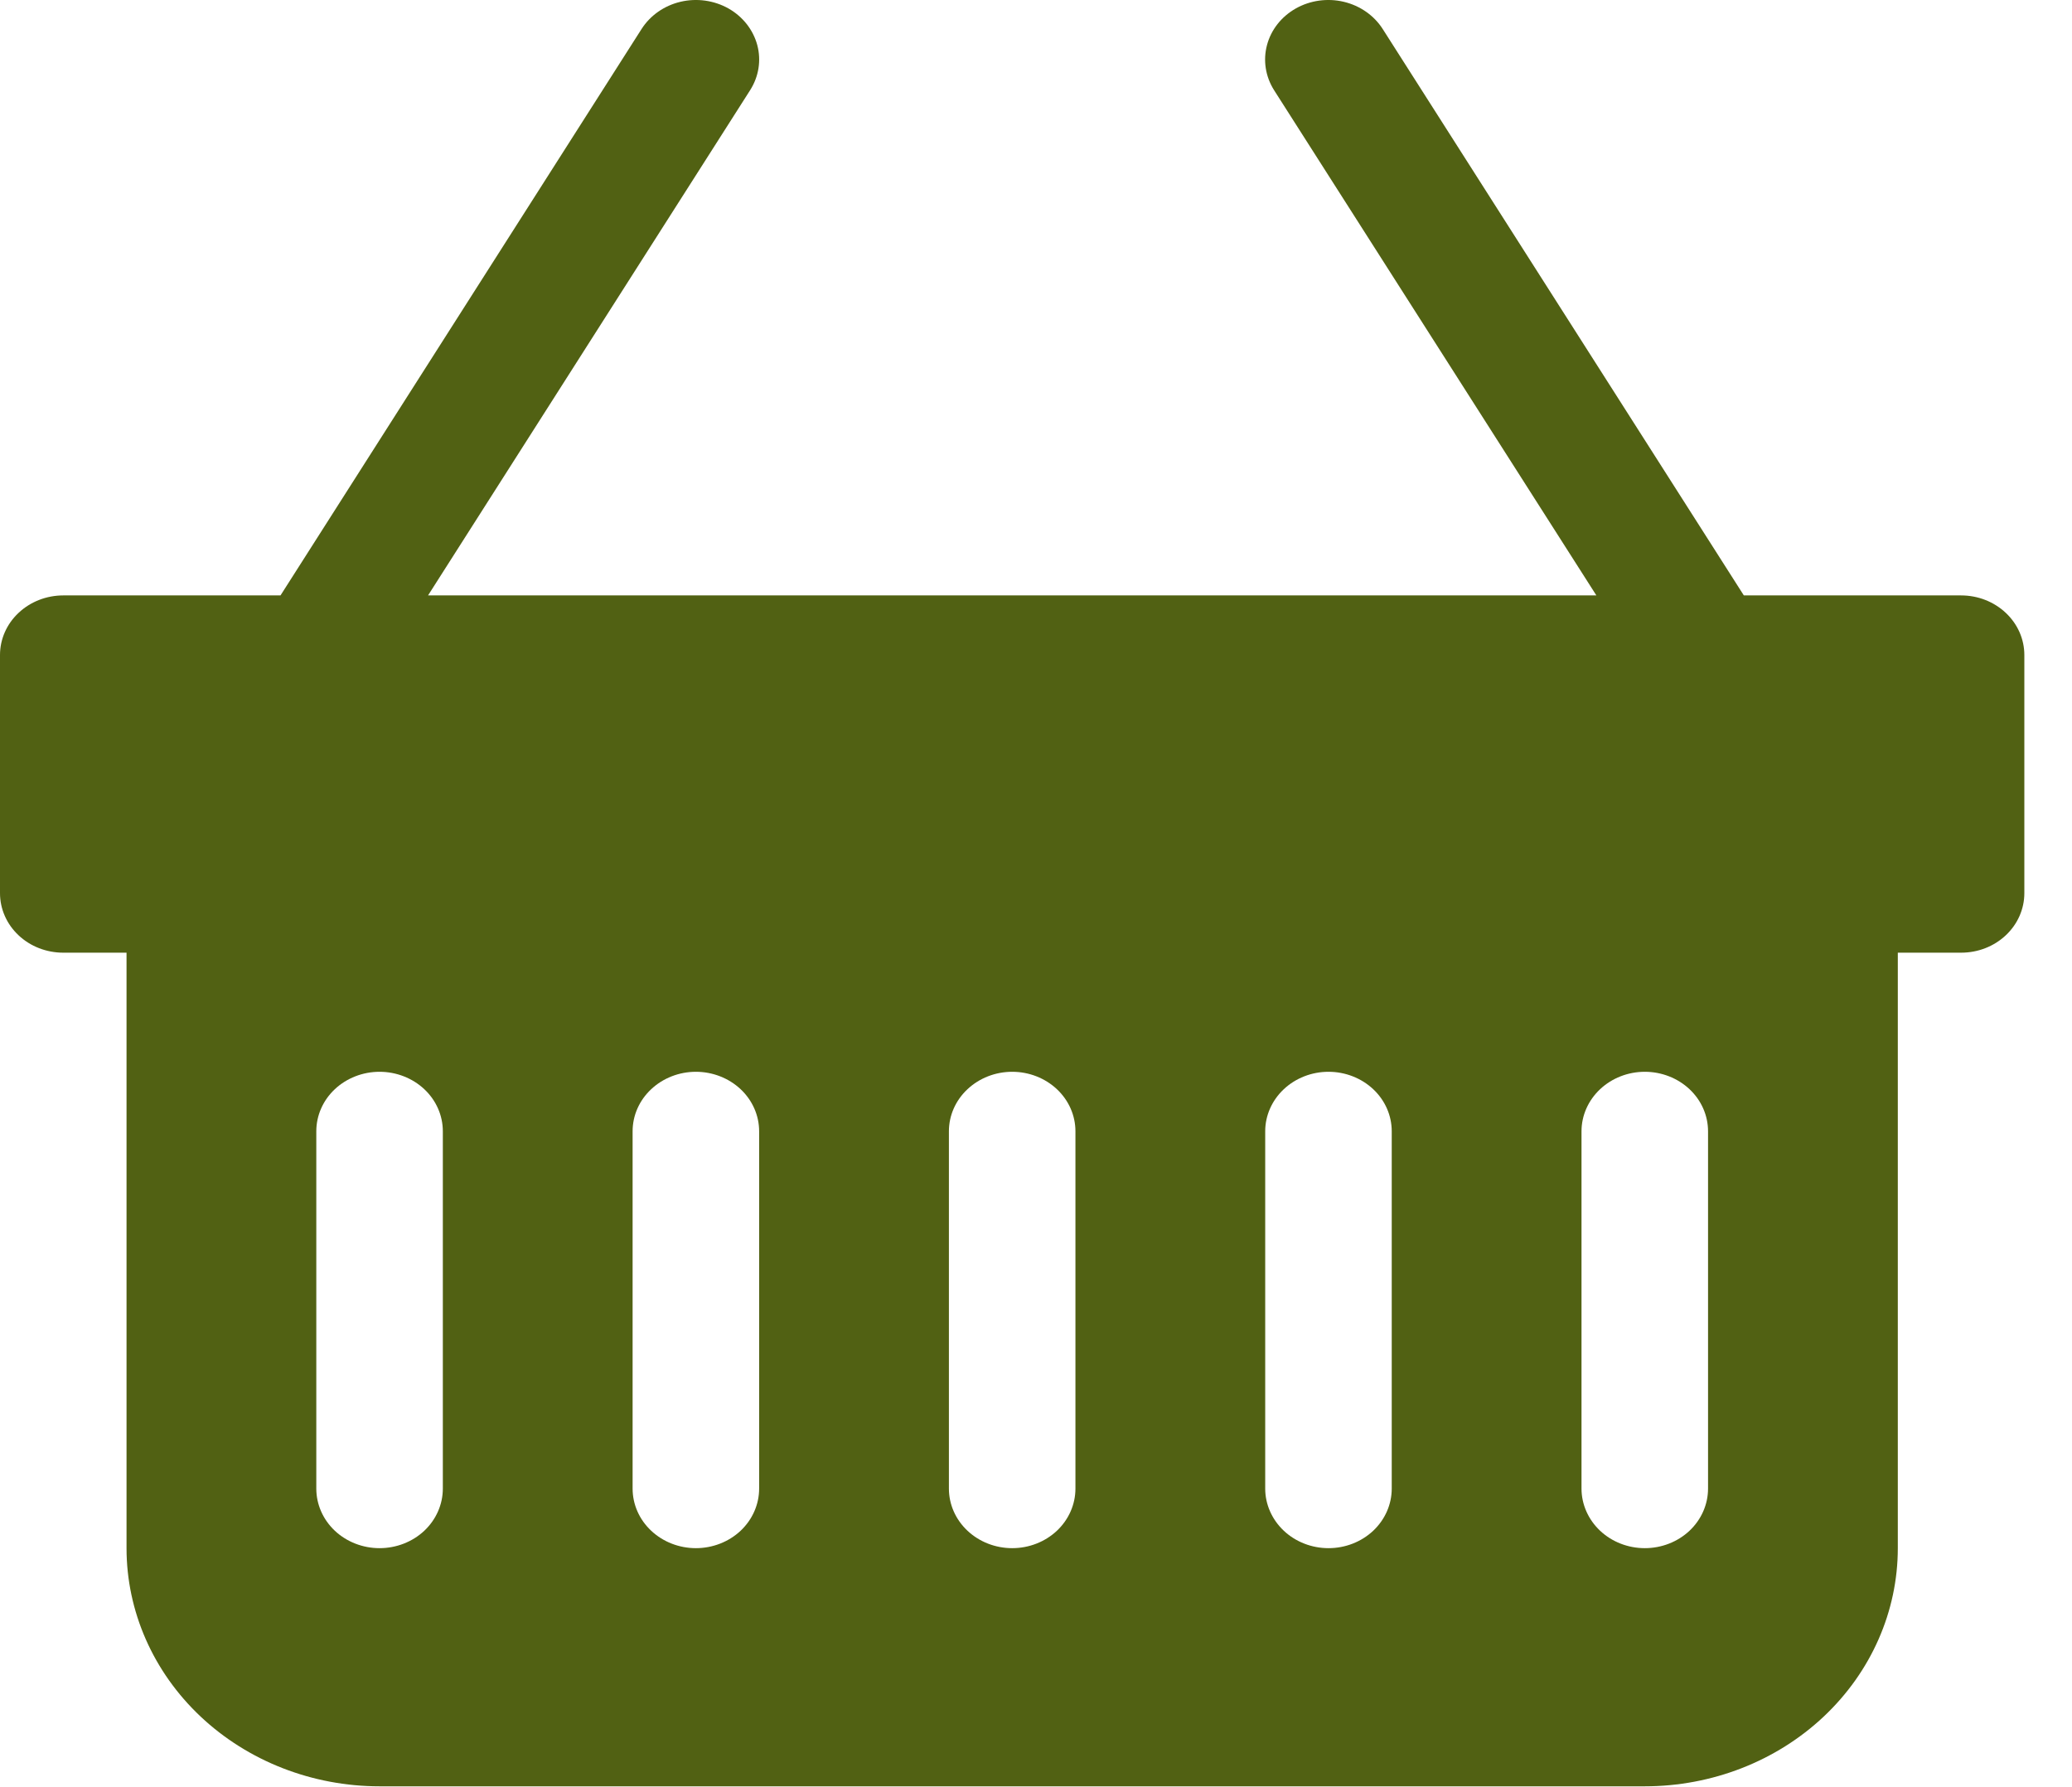
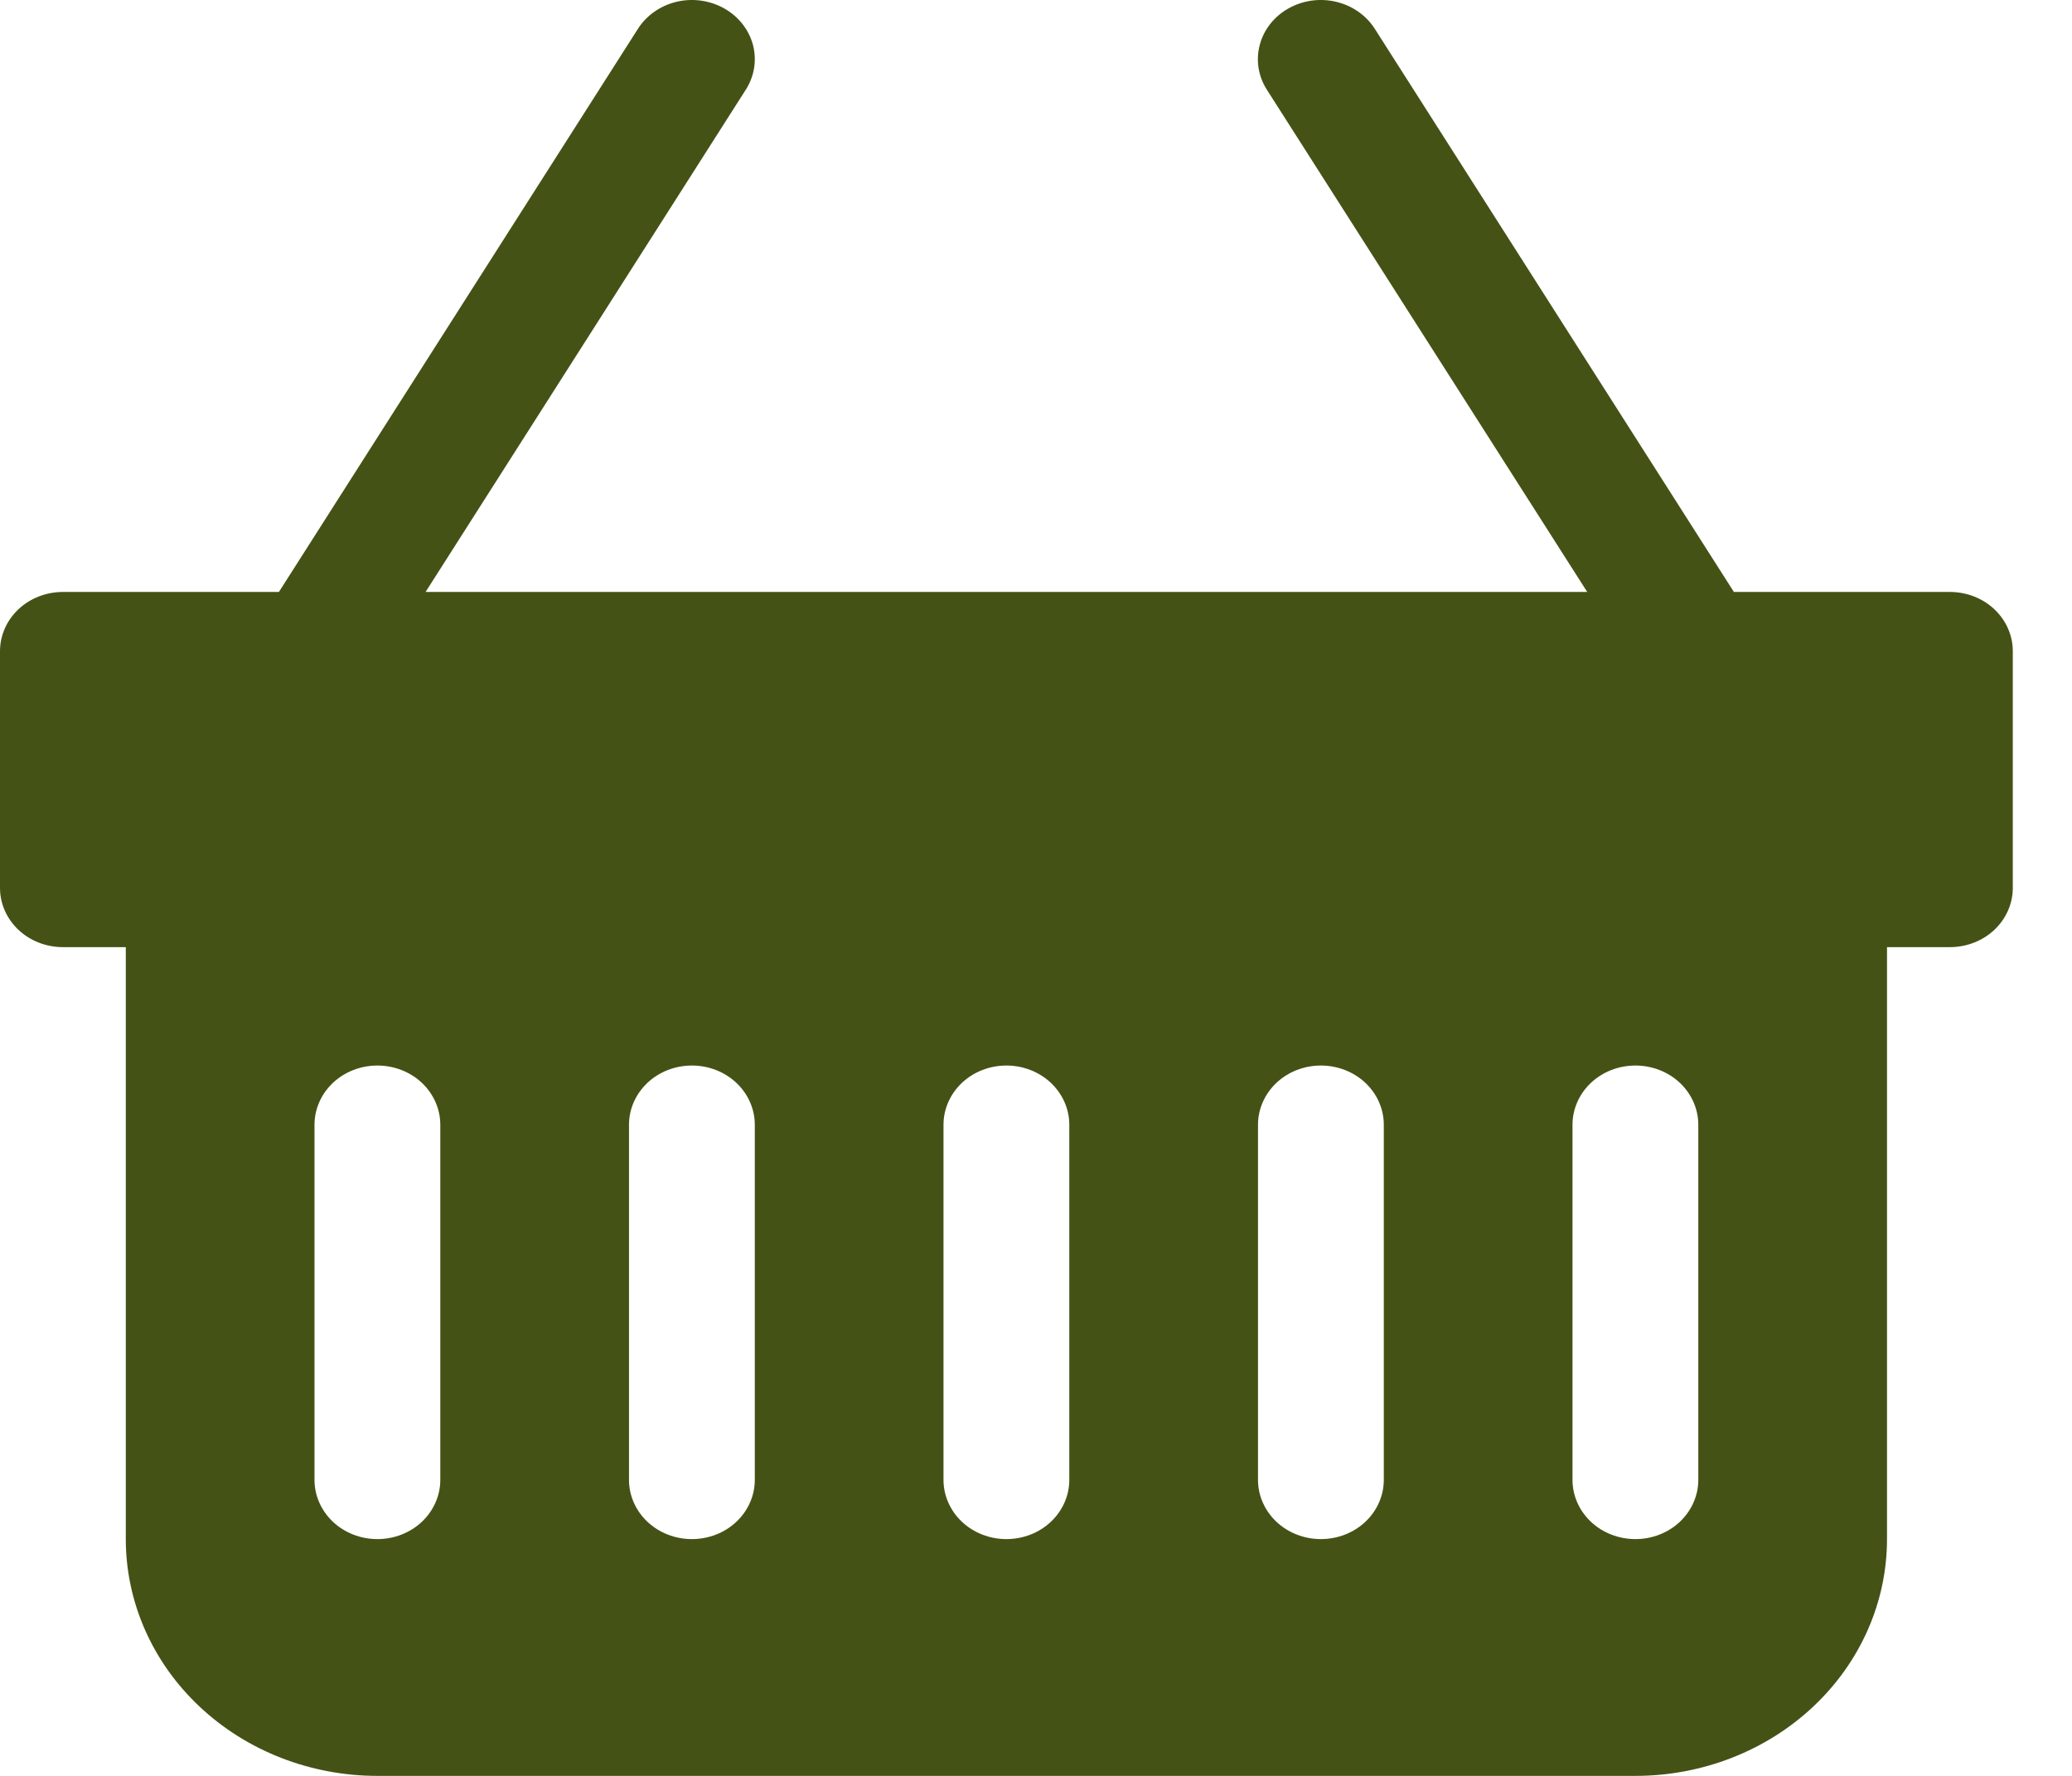
- <svg xmlns="http://www.w3.org/2000/svg" width="29" height="25" viewBox="0 0 29 25" fill="none">
-   <path d="M8.98 0.405C9.101 0.216 9.296 0.079 9.524 0.025C9.752 -0.029 9.993 0.005 10.195 0.118C10.396 0.232 10.541 0.416 10.599 0.631C10.656 0.845 10.62 1.072 10.499 1.262L5.991 8.333H22.343L17.832 1.262C17.712 1.072 17.676 0.845 17.733 0.631C17.79 0.416 17.935 0.232 18.137 0.118C18.338 0.005 18.579 -0.029 18.807 0.025C19.035 0.079 19.231 0.216 19.352 0.405L24.407 8.333H27.448C27.683 8.333 27.908 8.421 28.074 8.578C28.24 8.734 28.333 8.946 28.333 9.167V12.5C28.333 12.721 28.24 12.933 28.074 13.089C27.908 13.246 27.683 13.333 27.448 13.333H26.562V21.667C26.562 22.551 26.189 23.399 25.525 24.024C24.861 24.649 23.96 25 23.021 25H5.312C4.373 25 3.472 24.649 2.808 24.024C2.144 23.399 1.771 22.551 1.771 21.667V13.333H0.885C0.651 13.333 0.425 13.246 0.259 13.089C0.093 12.933 0 12.721 0 12.5V9.167C0 8.946 0.093 8.734 0.259 8.578C0.425 8.421 0.651 8.333 0.885 8.333H3.926L8.98 0.405ZM6.198 15.833C6.198 15.612 6.105 15.4 5.939 15.244C5.773 15.088 5.547 15 5.312 15C5.078 15 4.852 15.088 4.686 15.244C4.52 15.4 4.427 15.612 4.427 15.833V20.833C4.427 21.054 4.52 21.266 4.686 21.423C4.852 21.579 5.078 21.667 5.312 21.667C5.547 21.667 5.773 21.579 5.939 21.423C6.105 21.266 6.198 21.054 6.198 20.833V15.833ZM10.625 15.833C10.625 15.612 10.532 15.4 10.366 15.244C10.2 15.088 9.974 15 9.74 15C9.505 15 9.28 15.088 9.114 15.244C8.947 15.4 8.854 15.612 8.854 15.833V20.833C8.854 21.054 8.947 21.266 9.114 21.423C9.28 21.579 9.505 21.667 9.74 21.667C9.974 21.667 10.2 21.579 10.366 21.423C10.532 21.266 10.625 21.054 10.625 20.833V15.833ZM15.052 15.833C15.052 15.612 14.959 15.4 14.793 15.244C14.627 15.088 14.402 15 14.167 15C13.932 15 13.707 15.088 13.541 15.244C13.374 15.4 13.281 15.612 13.281 15.833V20.833C13.281 21.054 13.374 21.266 13.541 21.423C13.707 21.579 13.932 21.667 14.167 21.667C14.402 21.667 14.627 21.579 14.793 21.423C14.959 21.266 15.052 21.054 15.052 20.833V15.833ZM19.479 15.833C19.479 15.612 19.386 15.4 19.22 15.244C19.054 15.088 18.829 15 18.594 15C18.359 15 18.134 15.088 17.968 15.244C17.802 15.4 17.708 15.612 17.708 15.833V20.833C17.708 21.054 17.802 21.266 17.968 21.423C18.134 21.579 18.359 21.667 18.594 21.667C18.829 21.667 19.054 21.579 19.22 21.423C19.386 21.266 19.479 21.054 19.479 20.833V15.833ZM23.906 15.833C23.906 15.612 23.813 15.4 23.647 15.244C23.481 15.088 23.256 15 23.021 15C22.786 15 22.561 15.088 22.395 15.244C22.229 15.4 22.135 15.612 22.135 15.833V20.833C22.135 21.054 22.229 21.266 22.395 21.423C22.561 21.579 22.786 21.667 23.021 21.667C23.256 21.667 23.481 21.579 23.647 21.423C23.813 21.266 23.906 21.054 23.906 20.833V15.833Z" fill="#516113" />
+ <svg xmlns="http://www.w3.org/2000/svg" width="28" height="24" viewBox="0 0 28 24" fill="none">
+   <path d="M8.621 0.389C8.737 0.207 8.925 0.076 9.143 0.024C9.362 -0.028 9.593 0.005 9.787 0.114C9.98 0.223 10.12 0.4 10.175 0.606C10.229 0.811 10.195 1.029 10.079 1.211L5.751 8H21.449L17.119 1.211C17.003 1.029 16.969 0.811 17.024 0.606C17.078 0.4 17.218 0.223 17.411 0.114C17.605 0.005 17.836 -0.028 18.055 0.024C18.274 0.076 18.462 0.207 18.578 0.389L23.431 8H26.35C26.575 8 26.792 8.084 26.951 8.234C27.11 8.384 27.2 8.588 27.2 8.8V12C27.2 12.212 27.11 12.416 26.951 12.566C26.792 12.716 26.575 12.8 26.35 12.8H25.5V20.8C25.5 21.649 25.142 22.463 24.504 23.063C23.866 23.663 23.002 24 22.1 24H5.1C4.198 24 3.333 23.663 2.696 23.063C2.058 22.463 1.7 21.649 1.7 20.8V12.8H0.85C0.625 12.8 0.408 12.716 0.249 12.566C0.09 12.416 0 12.212 0 12V8.8C0 8.588 0.09 8.384 0.249 8.234C0.408 8.084 0.625 8 0.85 8H3.769L8.621 0.389ZM5.95 15.2C5.95 14.988 5.86 14.784 5.701 14.634C5.542 14.484 5.325 14.4 5.1 14.4C4.875 14.4 4.658 14.484 4.499 14.634C4.34 14.784 4.25 14.988 4.25 15.2V20C4.25 20.212 4.34 20.416 4.499 20.566C4.658 20.716 4.875 20.8 5.1 20.8C5.325 20.8 5.542 20.716 5.701 20.566C5.86 20.416 5.95 20.212 5.95 20V15.2ZM10.2 15.2C10.2 14.988 10.11 14.784 9.951 14.634C9.792 14.484 9.575 14.4 9.35 14.4C9.125 14.4 8.908 14.484 8.749 14.634C8.59 14.784 8.5 14.988 8.5 15.2V20C8.5 20.212 8.59 20.416 8.749 20.566C8.908 20.716 9.125 20.8 9.35 20.8C9.575 20.8 9.792 20.716 9.951 20.566C10.11 20.416 10.2 20.212 10.2 20V15.2ZM14.45 15.2C14.45 14.988 14.36 14.784 14.201 14.634C14.042 14.484 13.825 14.4 13.6 14.4C13.375 14.4 13.158 14.484 12.999 14.634C12.84 14.784 12.75 14.988 12.75 15.2V20C12.75 20.212 12.84 20.416 12.999 20.566C13.158 20.716 13.375 20.8 13.6 20.8C13.825 20.8 14.042 20.716 14.201 20.566C14.36 20.416 14.45 20.212 14.45 20V15.2ZM18.7 15.2C18.7 14.988 18.61 14.784 18.451 14.634C18.292 14.484 18.075 14.4 17.85 14.4C17.625 14.4 17.408 14.484 17.249 14.634C17.09 14.784 17 14.988 17 15.2V20C17 20.212 17.09 20.416 17.249 20.566C17.408 20.716 17.625 20.8 17.85 20.8C18.075 20.8 18.292 20.716 18.451 20.566C18.61 20.416 18.7 20.212 18.7 20V15.2ZM22.95 15.2C22.95 14.988 22.86 14.784 22.701 14.634C22.542 14.484 22.325 14.4 22.1 14.4C21.875 14.4 21.658 14.484 21.499 14.634C21.34 14.784 21.25 14.988 21.25 15.2V20C21.25 20.212 21.34 20.416 21.499 20.566C21.658 20.716 21.875 20.8 22.1 20.8C22.325 20.8 22.542 20.716 22.701 20.566C22.86 20.416 22.95 20.212 22.95 20V15.2Z" fill="#445215" />
</svg>
